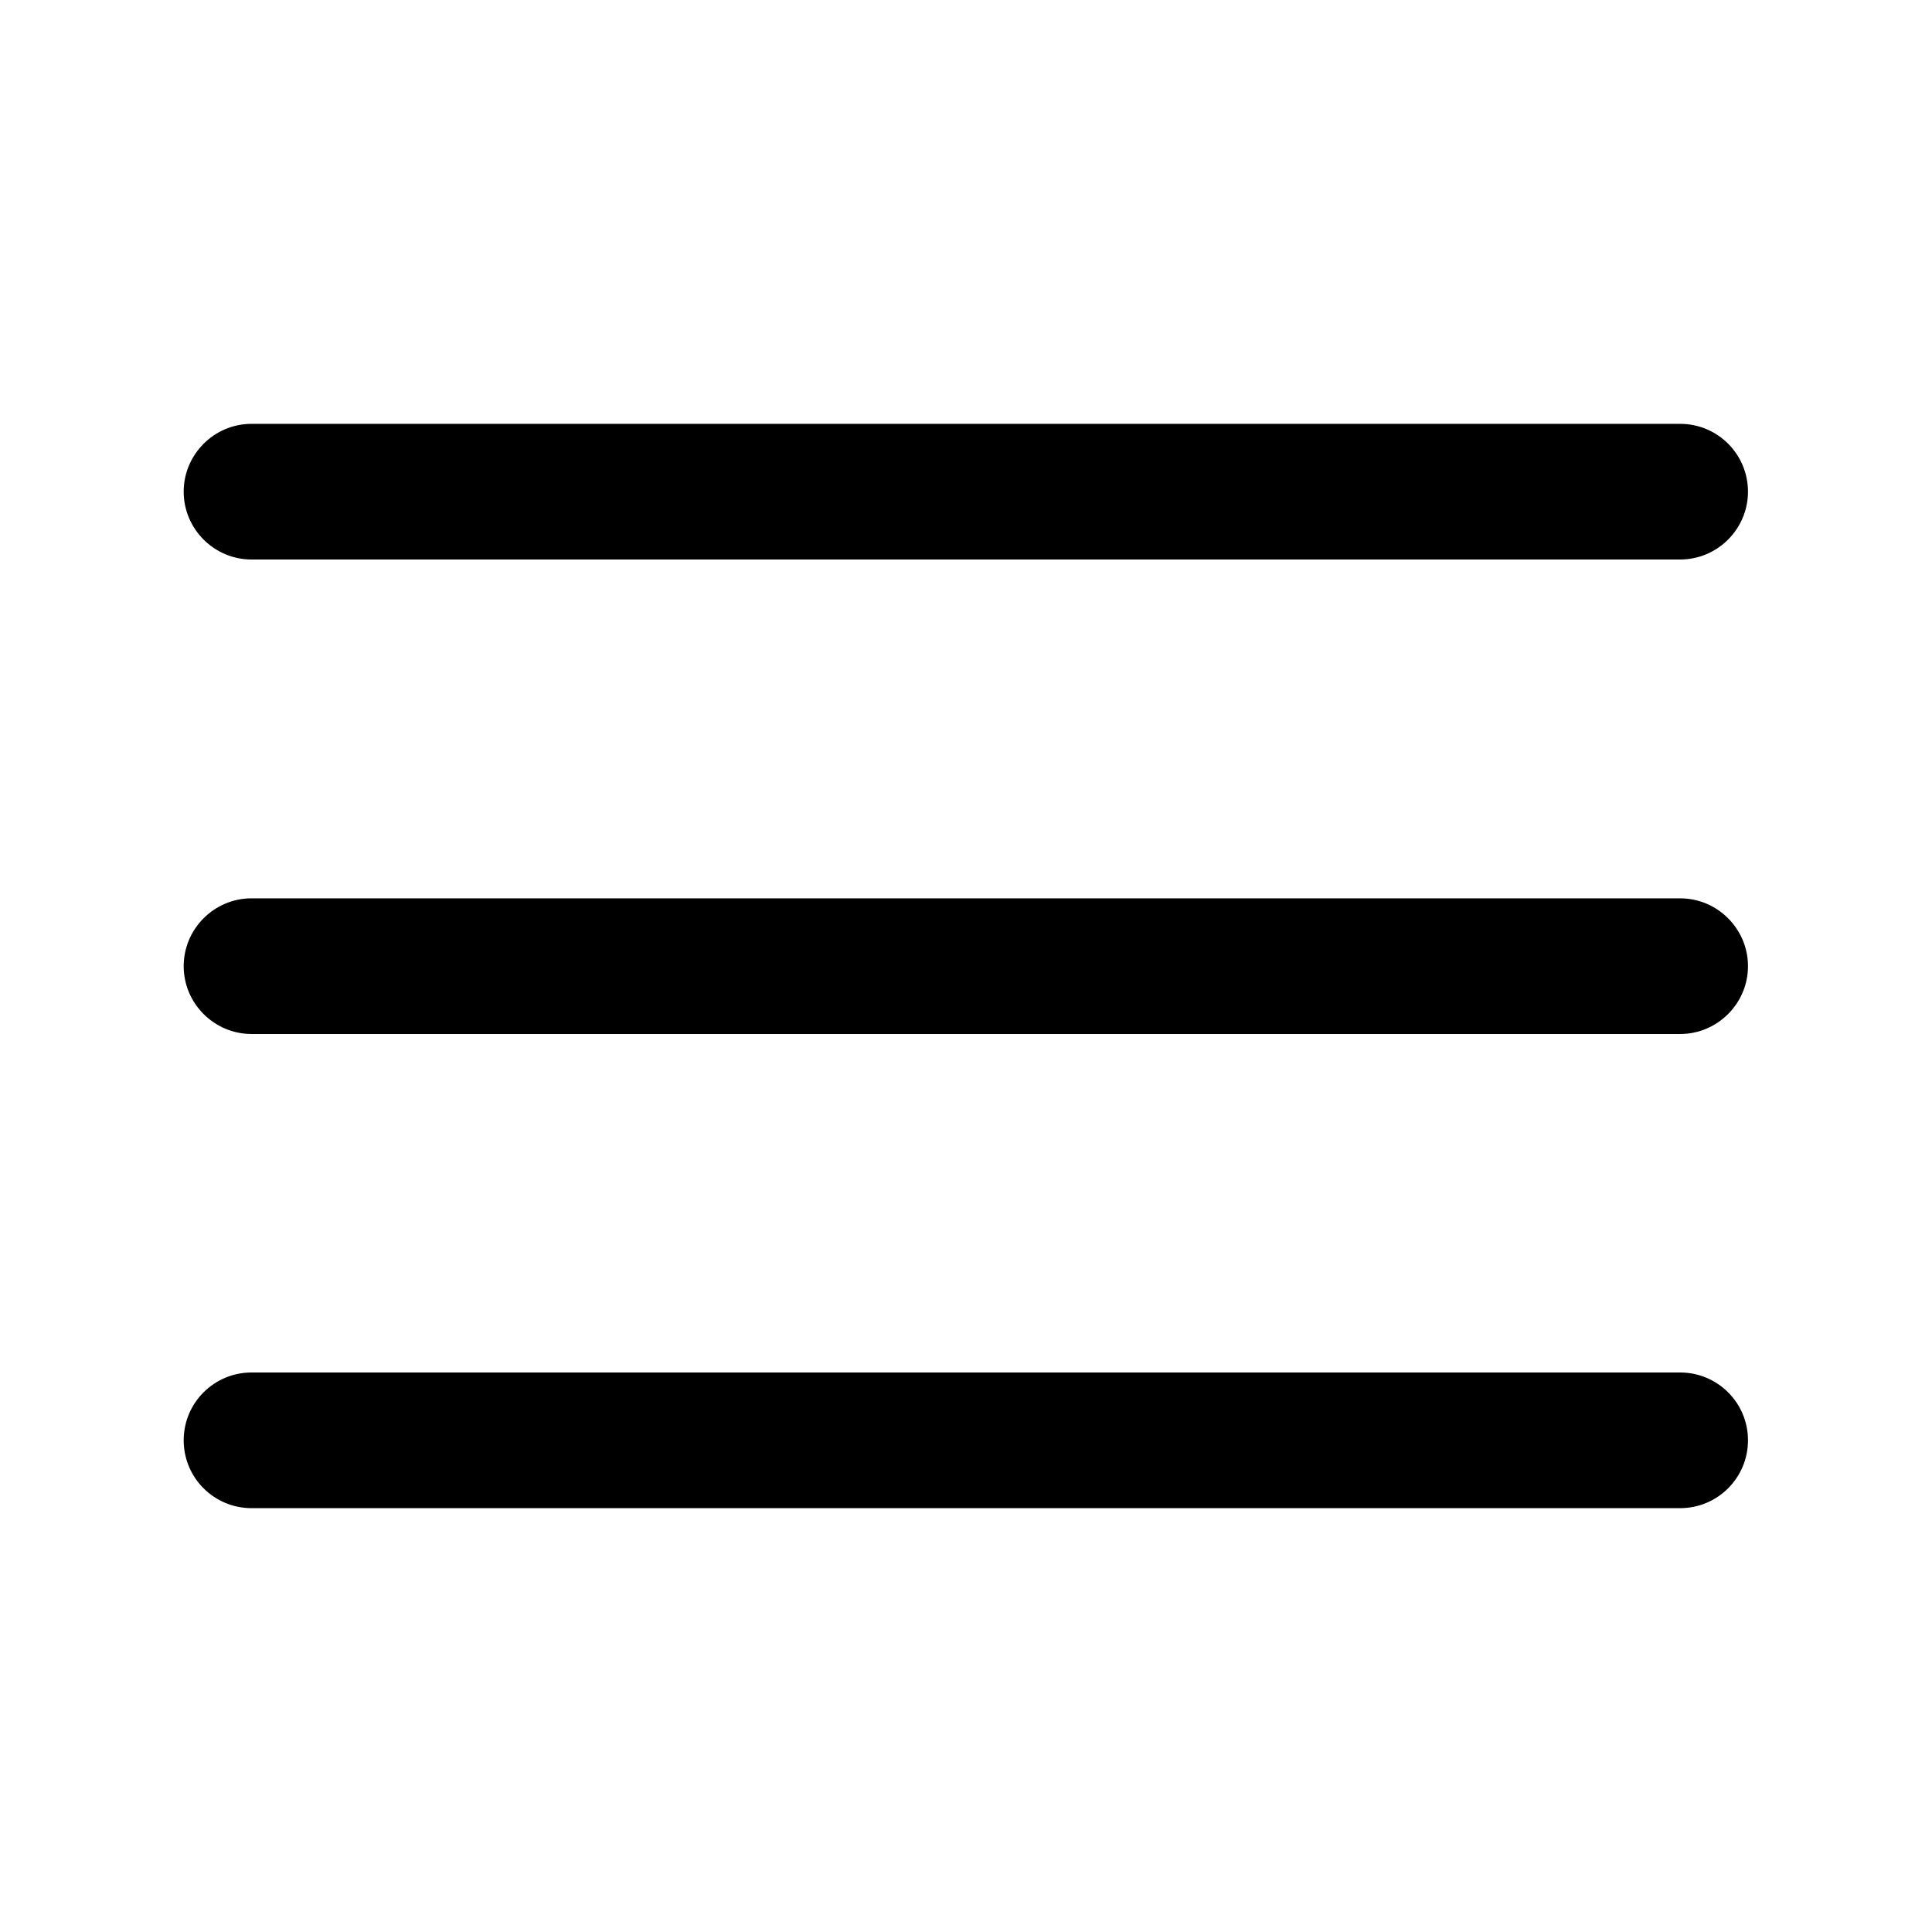
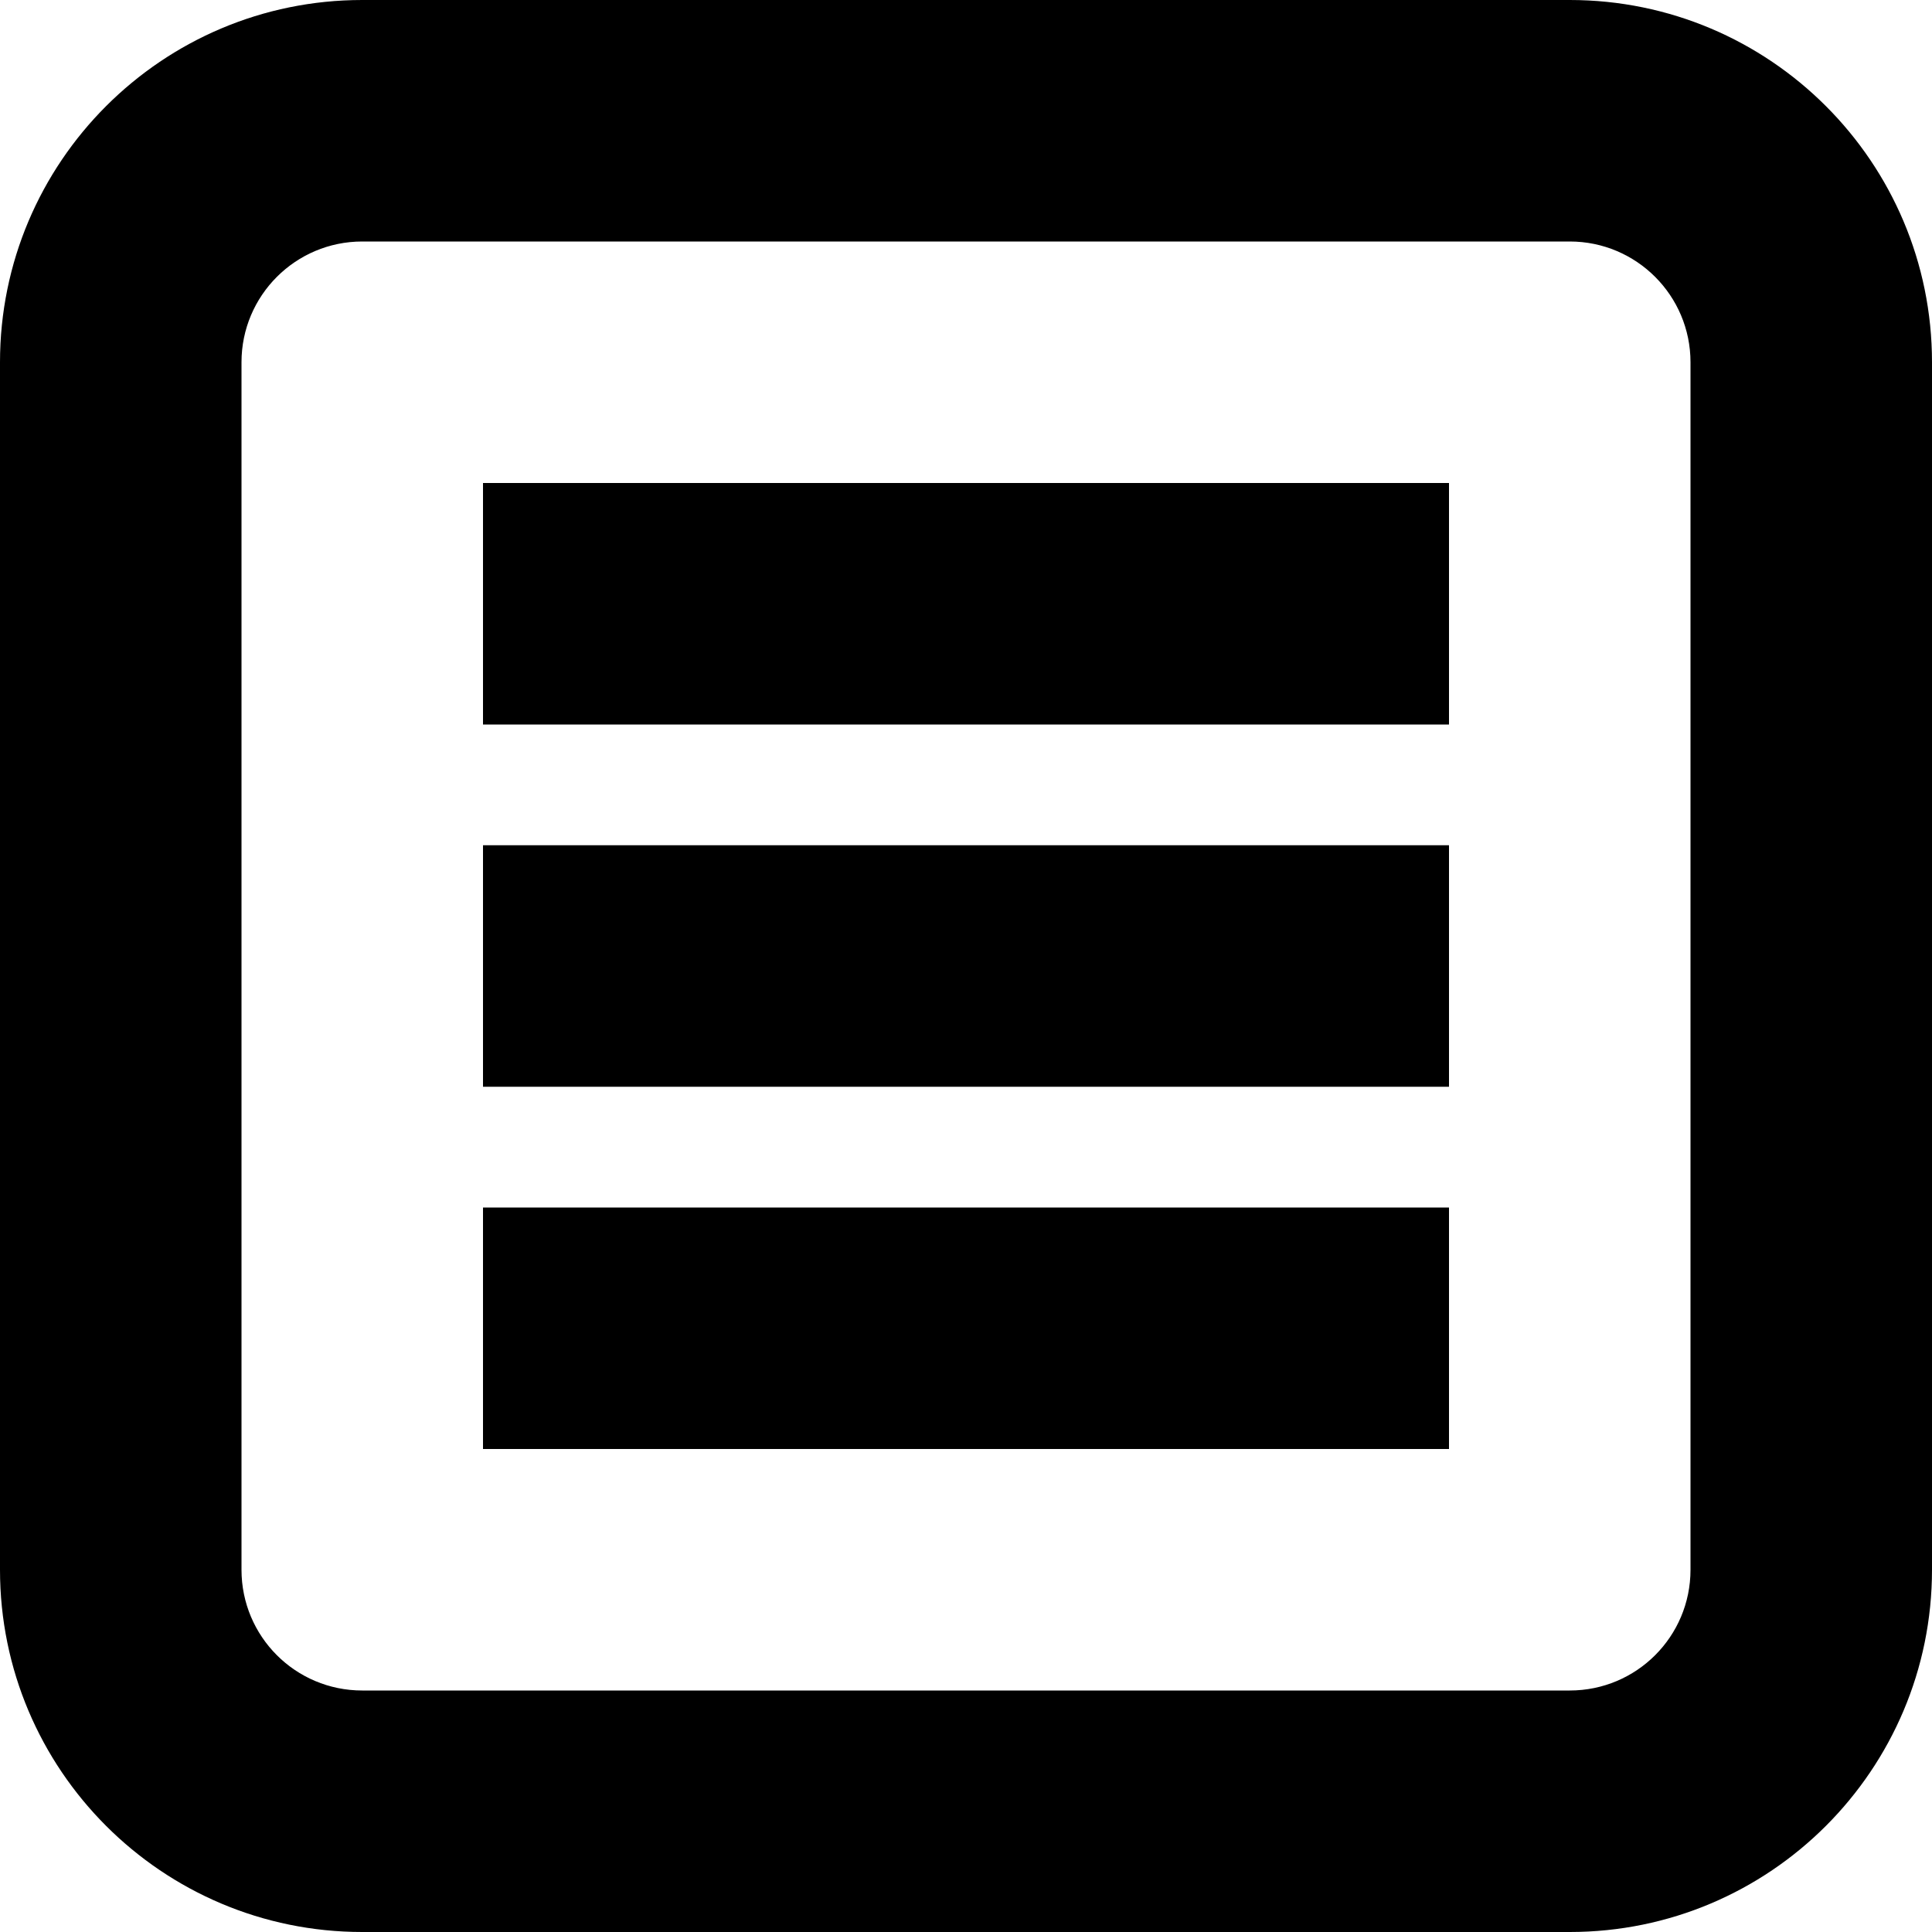
- <svg xmlns="http://www.w3.org/2000/svg" t="1650551433605" class="icon" viewBox="0 0 1024 1024" version="1.1" p-id="2069" width="200" height="200">
-   <defs>
-     <style type="text/css">@font-face { font-family: feedback-iconfont; src: url("//at.alicdn.com/t/font_1031158_u69w8yhxdu.woff2?t=1630033759944") format("woff2"), url("//at.alicdn.com/t/font_1031158_u69w8yhxdu.woff?t=1630033759944") format("woff"), url("//at.alicdn.com/t/font_1031158_u69w8yhxdu.ttf?t=1630033759944") format("truetype"); }
- </style>
-   </defs>
-   <path d="M133.31 296.552h757.207c19.782 0 35.951-16.169 35.951-35.95 0-19.782-15.997-35.952-35.95-35.952H133.31c-19.782 0-35.951 16.17-35.951 35.951 0 19.782 16.17 35.951 35.95 35.951zM890.517 476.135H133.311c-19.782 0-35.951 16.17-35.951 35.951 0 19.782 16.17 35.951 35.95 35.951h757.207c19.782 0 35.951-16.17 35.951-35.951 0-19.782-16.17-35.95-35.95-35.95zM890.517 727.448H133.311c-19.782 0-35.951 15.997-35.951 35.95s16.17 35.952 35.95 35.952h757.207c19.782 0 35.951-15.998 35.951-35.951s-16.17-35.951-35.95-35.951z" p-id="2070" />
+ <svg xmlns="http://www.w3.org/2000/svg" t="1670472200654" class="icon" viewBox="0 0 1024 1024" version="1.1" p-id="2810" width="200" height="200">
+   <path d="M832 1024H192a192 192 0 0 1-192-192V192a192 192 0 0 1 192-192h640a192 192 0 0 1 192 192v640a192 192 0 0 1-192 192z m64-832a64 64 0 0 0-64-64H192a64 64 0 0 0-64 64v640c0 35.392 28.608 64 64 64h640c35.392 0 64-28.608 64-64V192zM256 640h512v128H256v-128z m0-192h512v128H256v-128z m0-192h512v128H256v-128z" fill="" p-id="2811" />
</svg>
